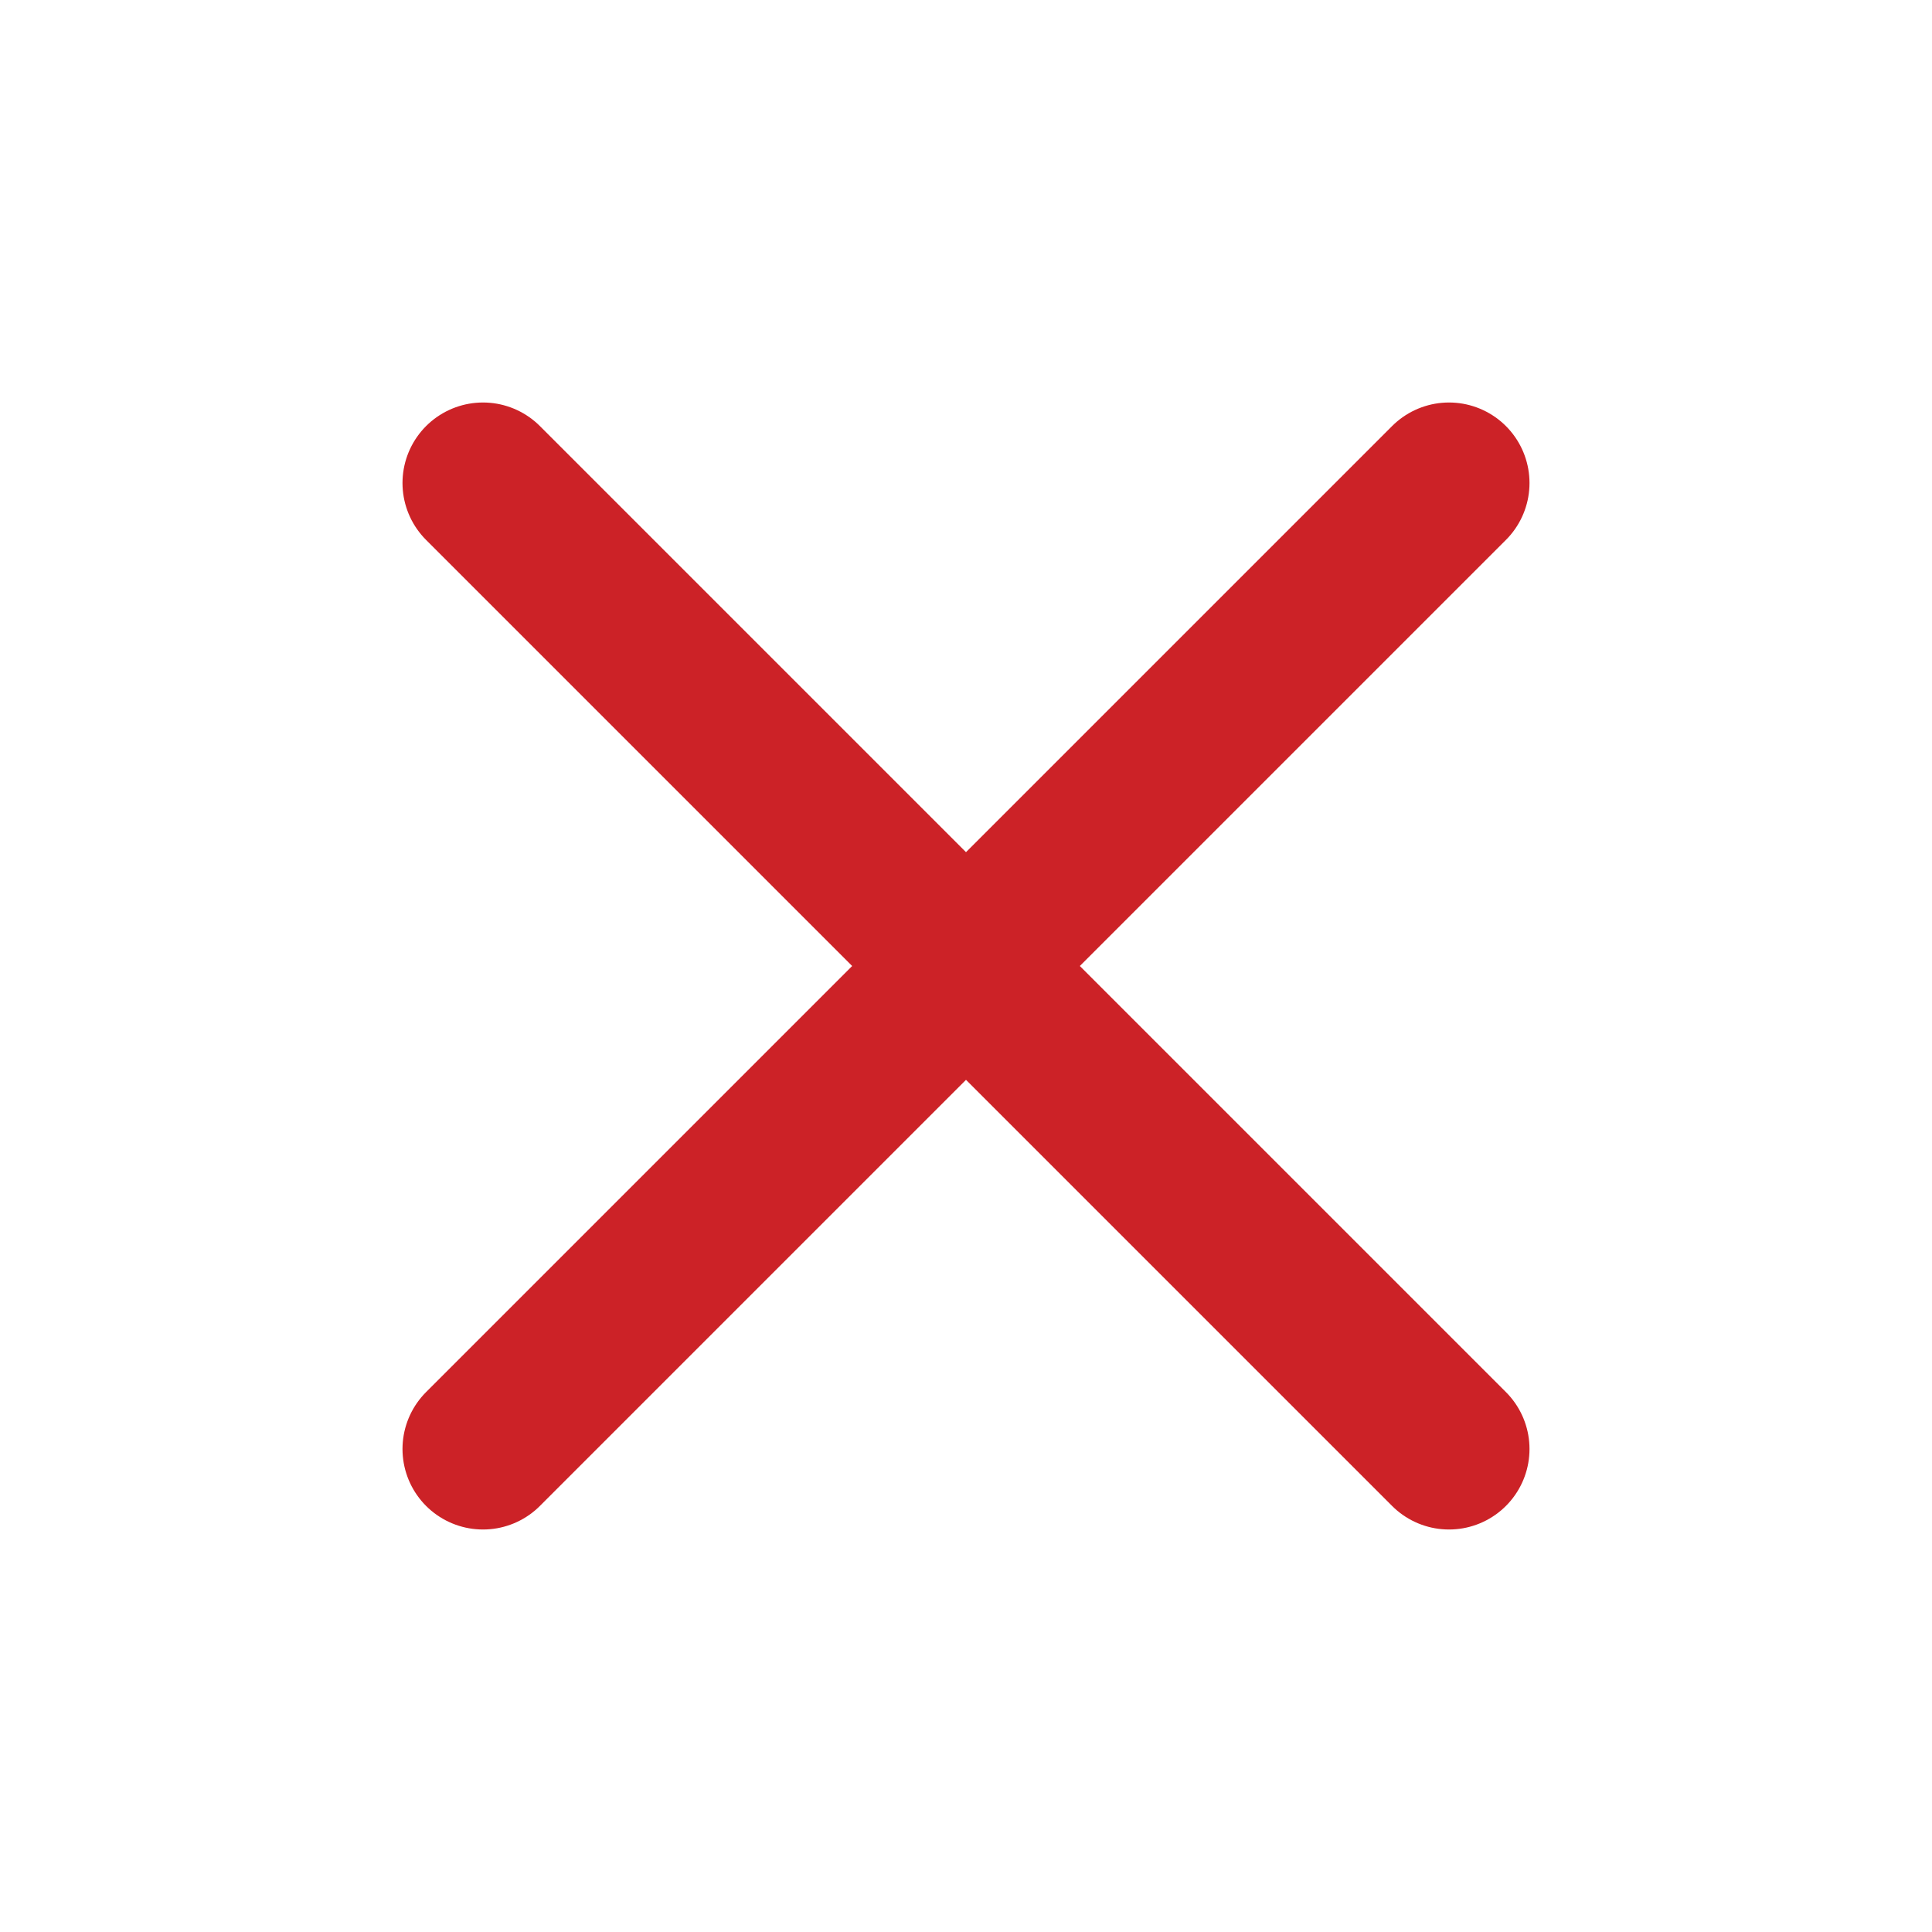
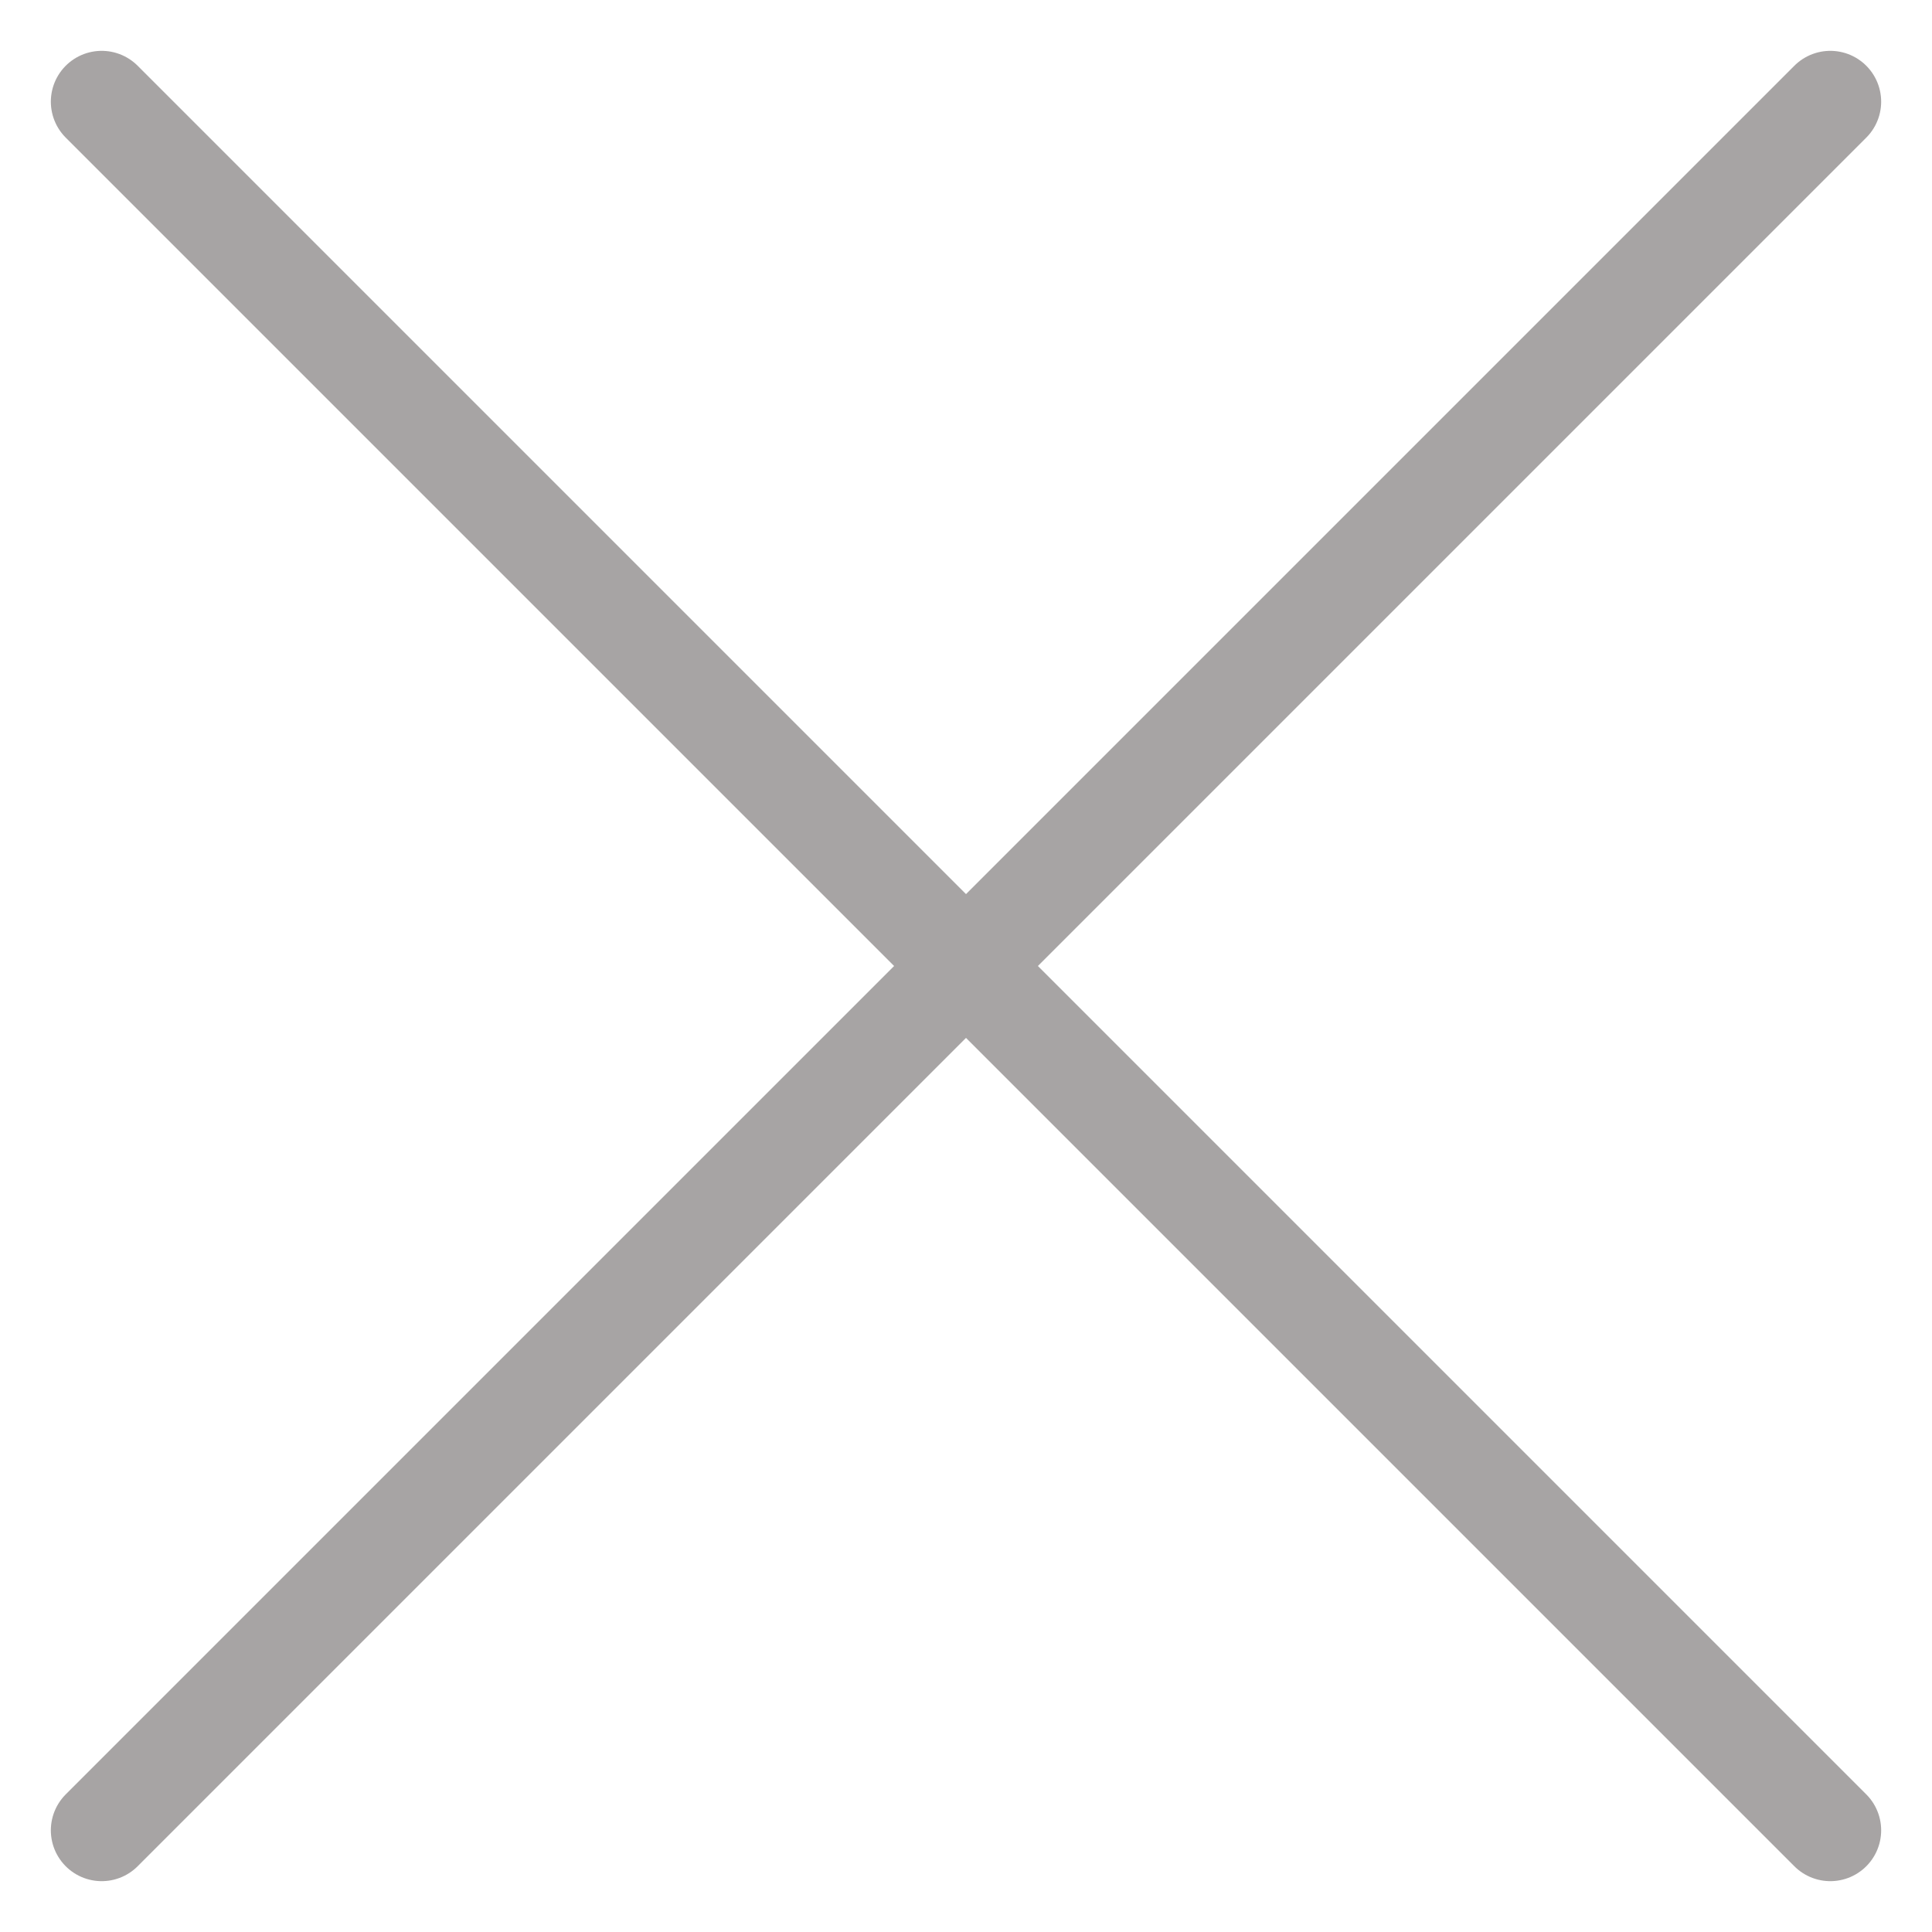
- <svg xmlns="http://www.w3.org/2000/svg" width="50px" height="50px" viewBox="0 0 24 24" fill="none" stroke="#000000">
-   <g id="SVGRepo_bgCarrier" stroke-width="0" />
-   <g id="SVGRepo_tracerCarrier" stroke-linecap="round" stroke-linejoin="round" />
-   <g id="SVGRepo_iconCarrier">
-     <g id="Menu / Close_MD">
-       <path id="Vector" d="M18 18L12 12M12 12L6 6M12 12L18 6M12 12L6 18" stroke="#CC2227" stroke-width="2" stroke-linecap="round" stroke-linejoin="round" />
-     </g>
-   </g>
+ <svg xmlns="http://www.w3.org/2000/svg" width="19" height="19" viewBox="0 0 19 19" fill="none">
+   <path d="M1 1L18 18" stroke="#A7A4A4" stroke-linecap="round" />
+   <path d="M1 18L18 1" stroke="#A7A4A4" stroke-linecap="round" />
</svg>
